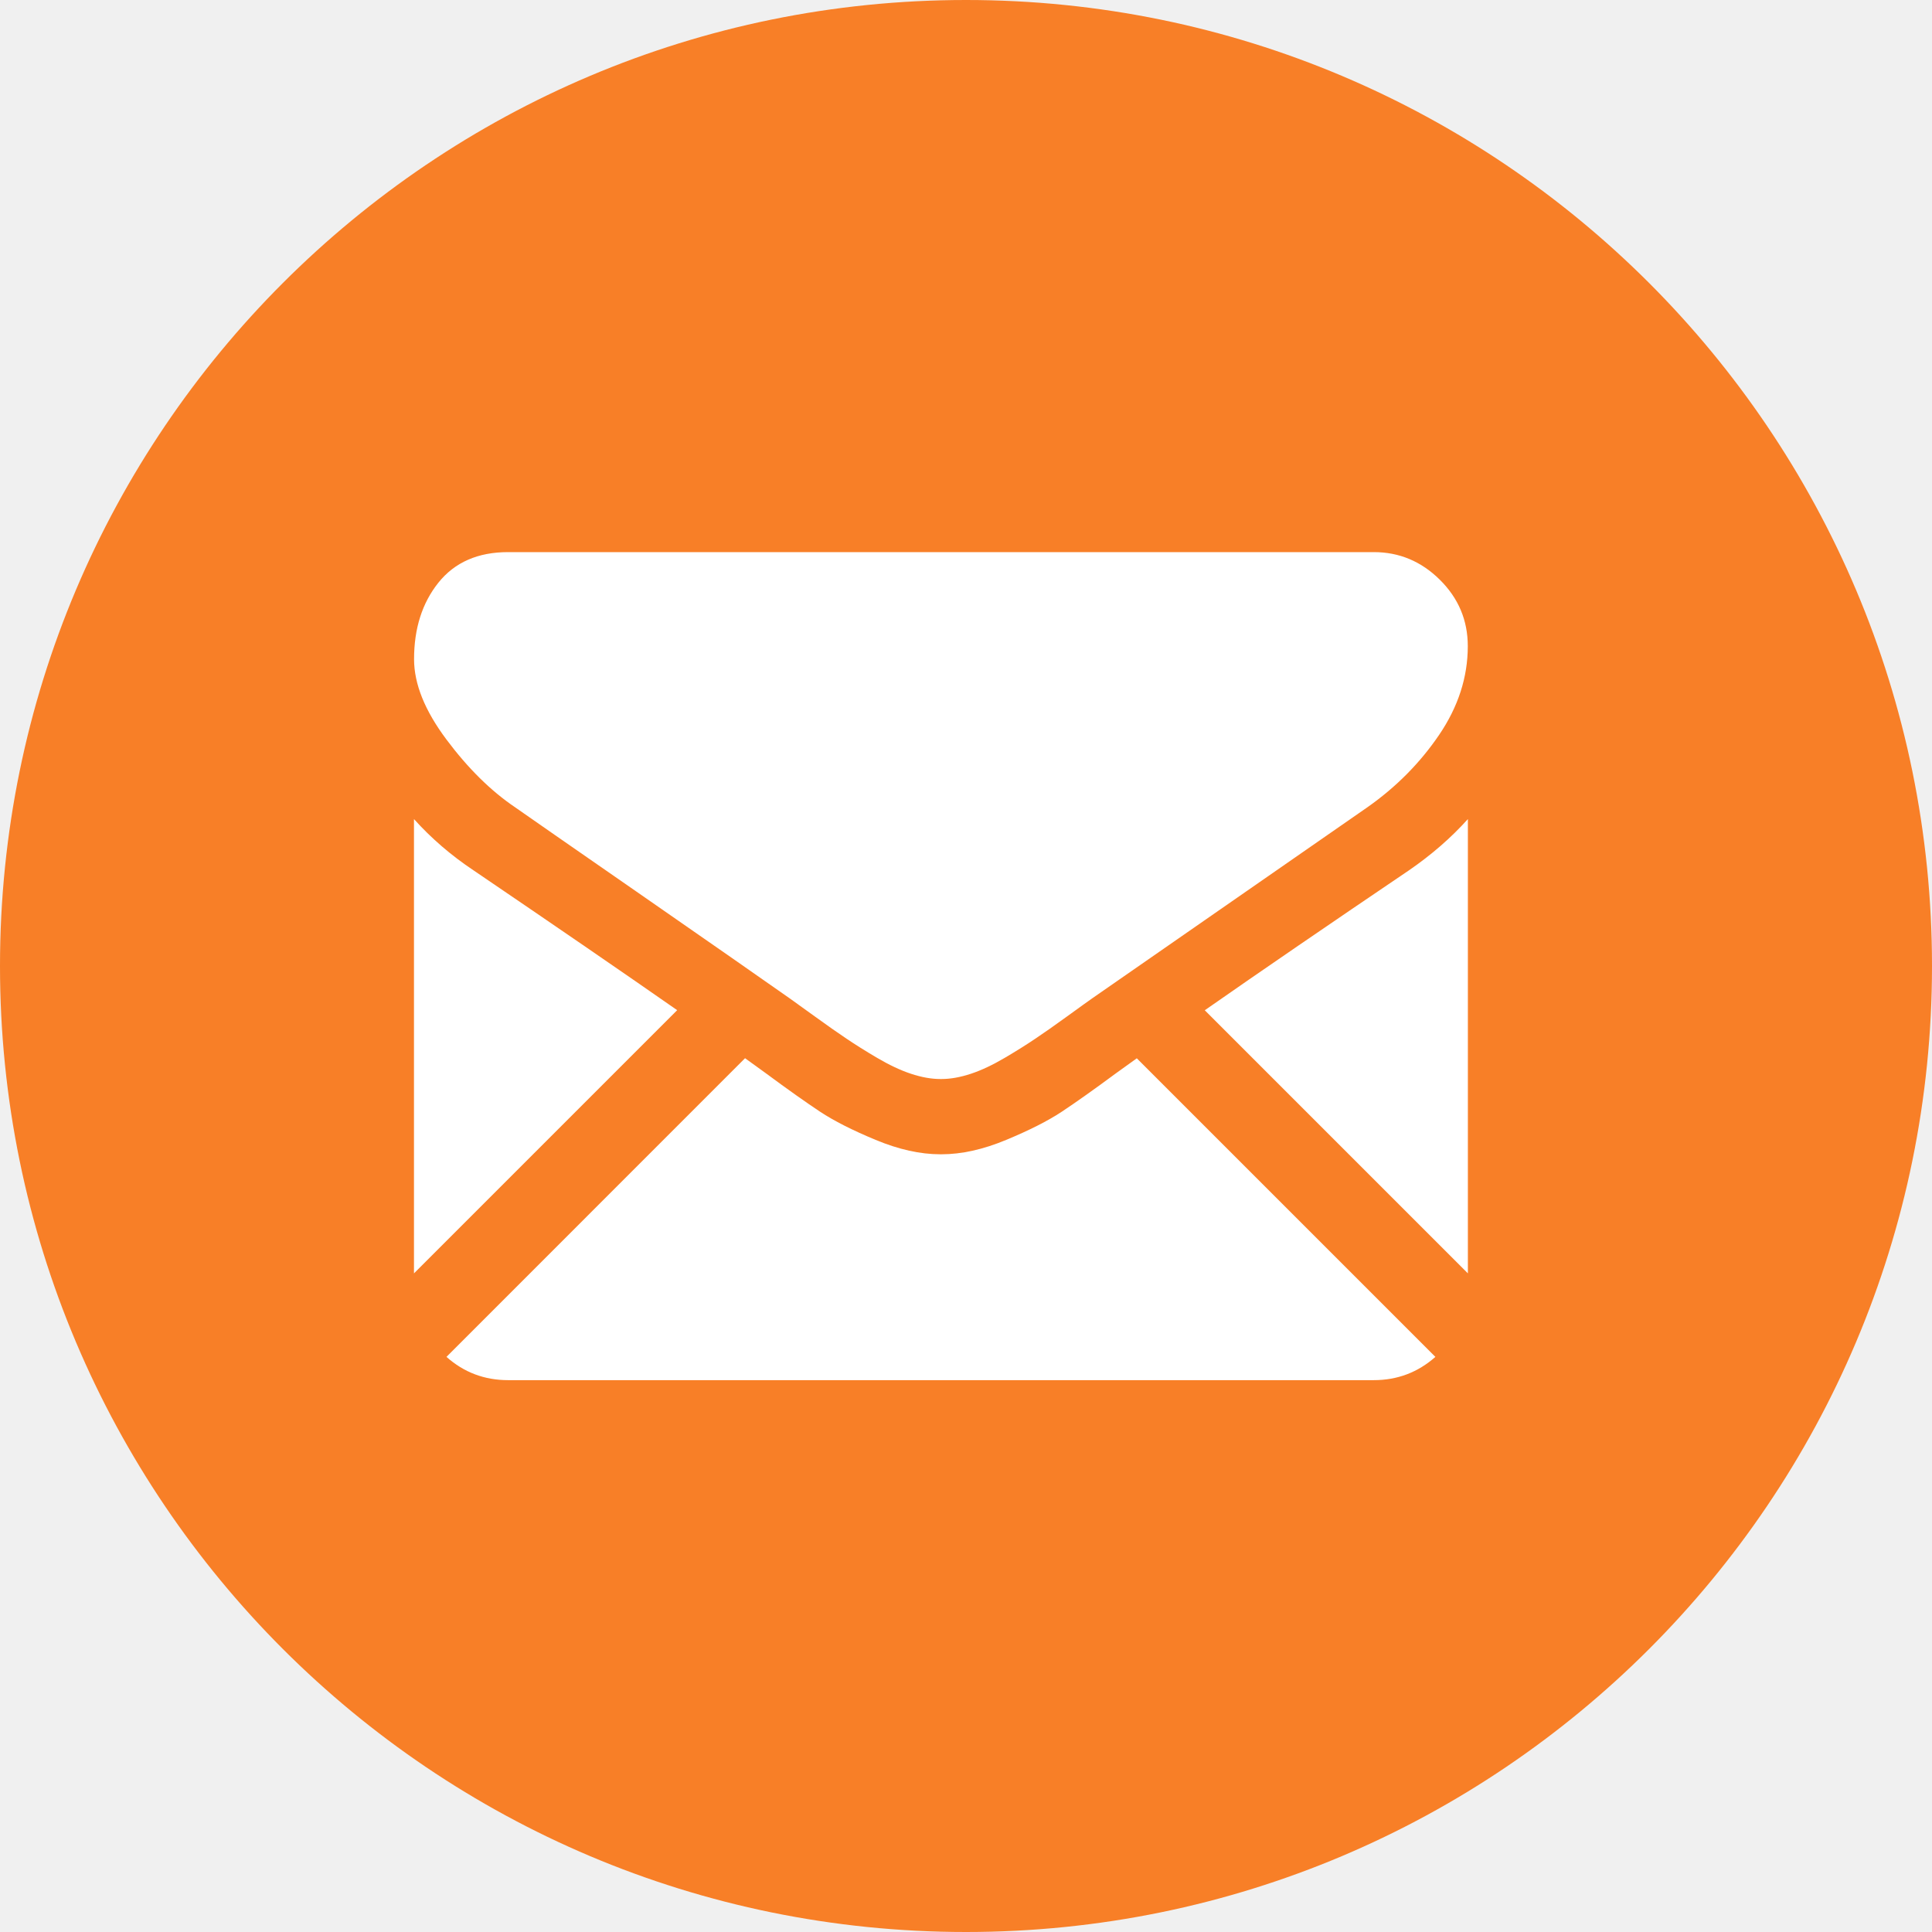
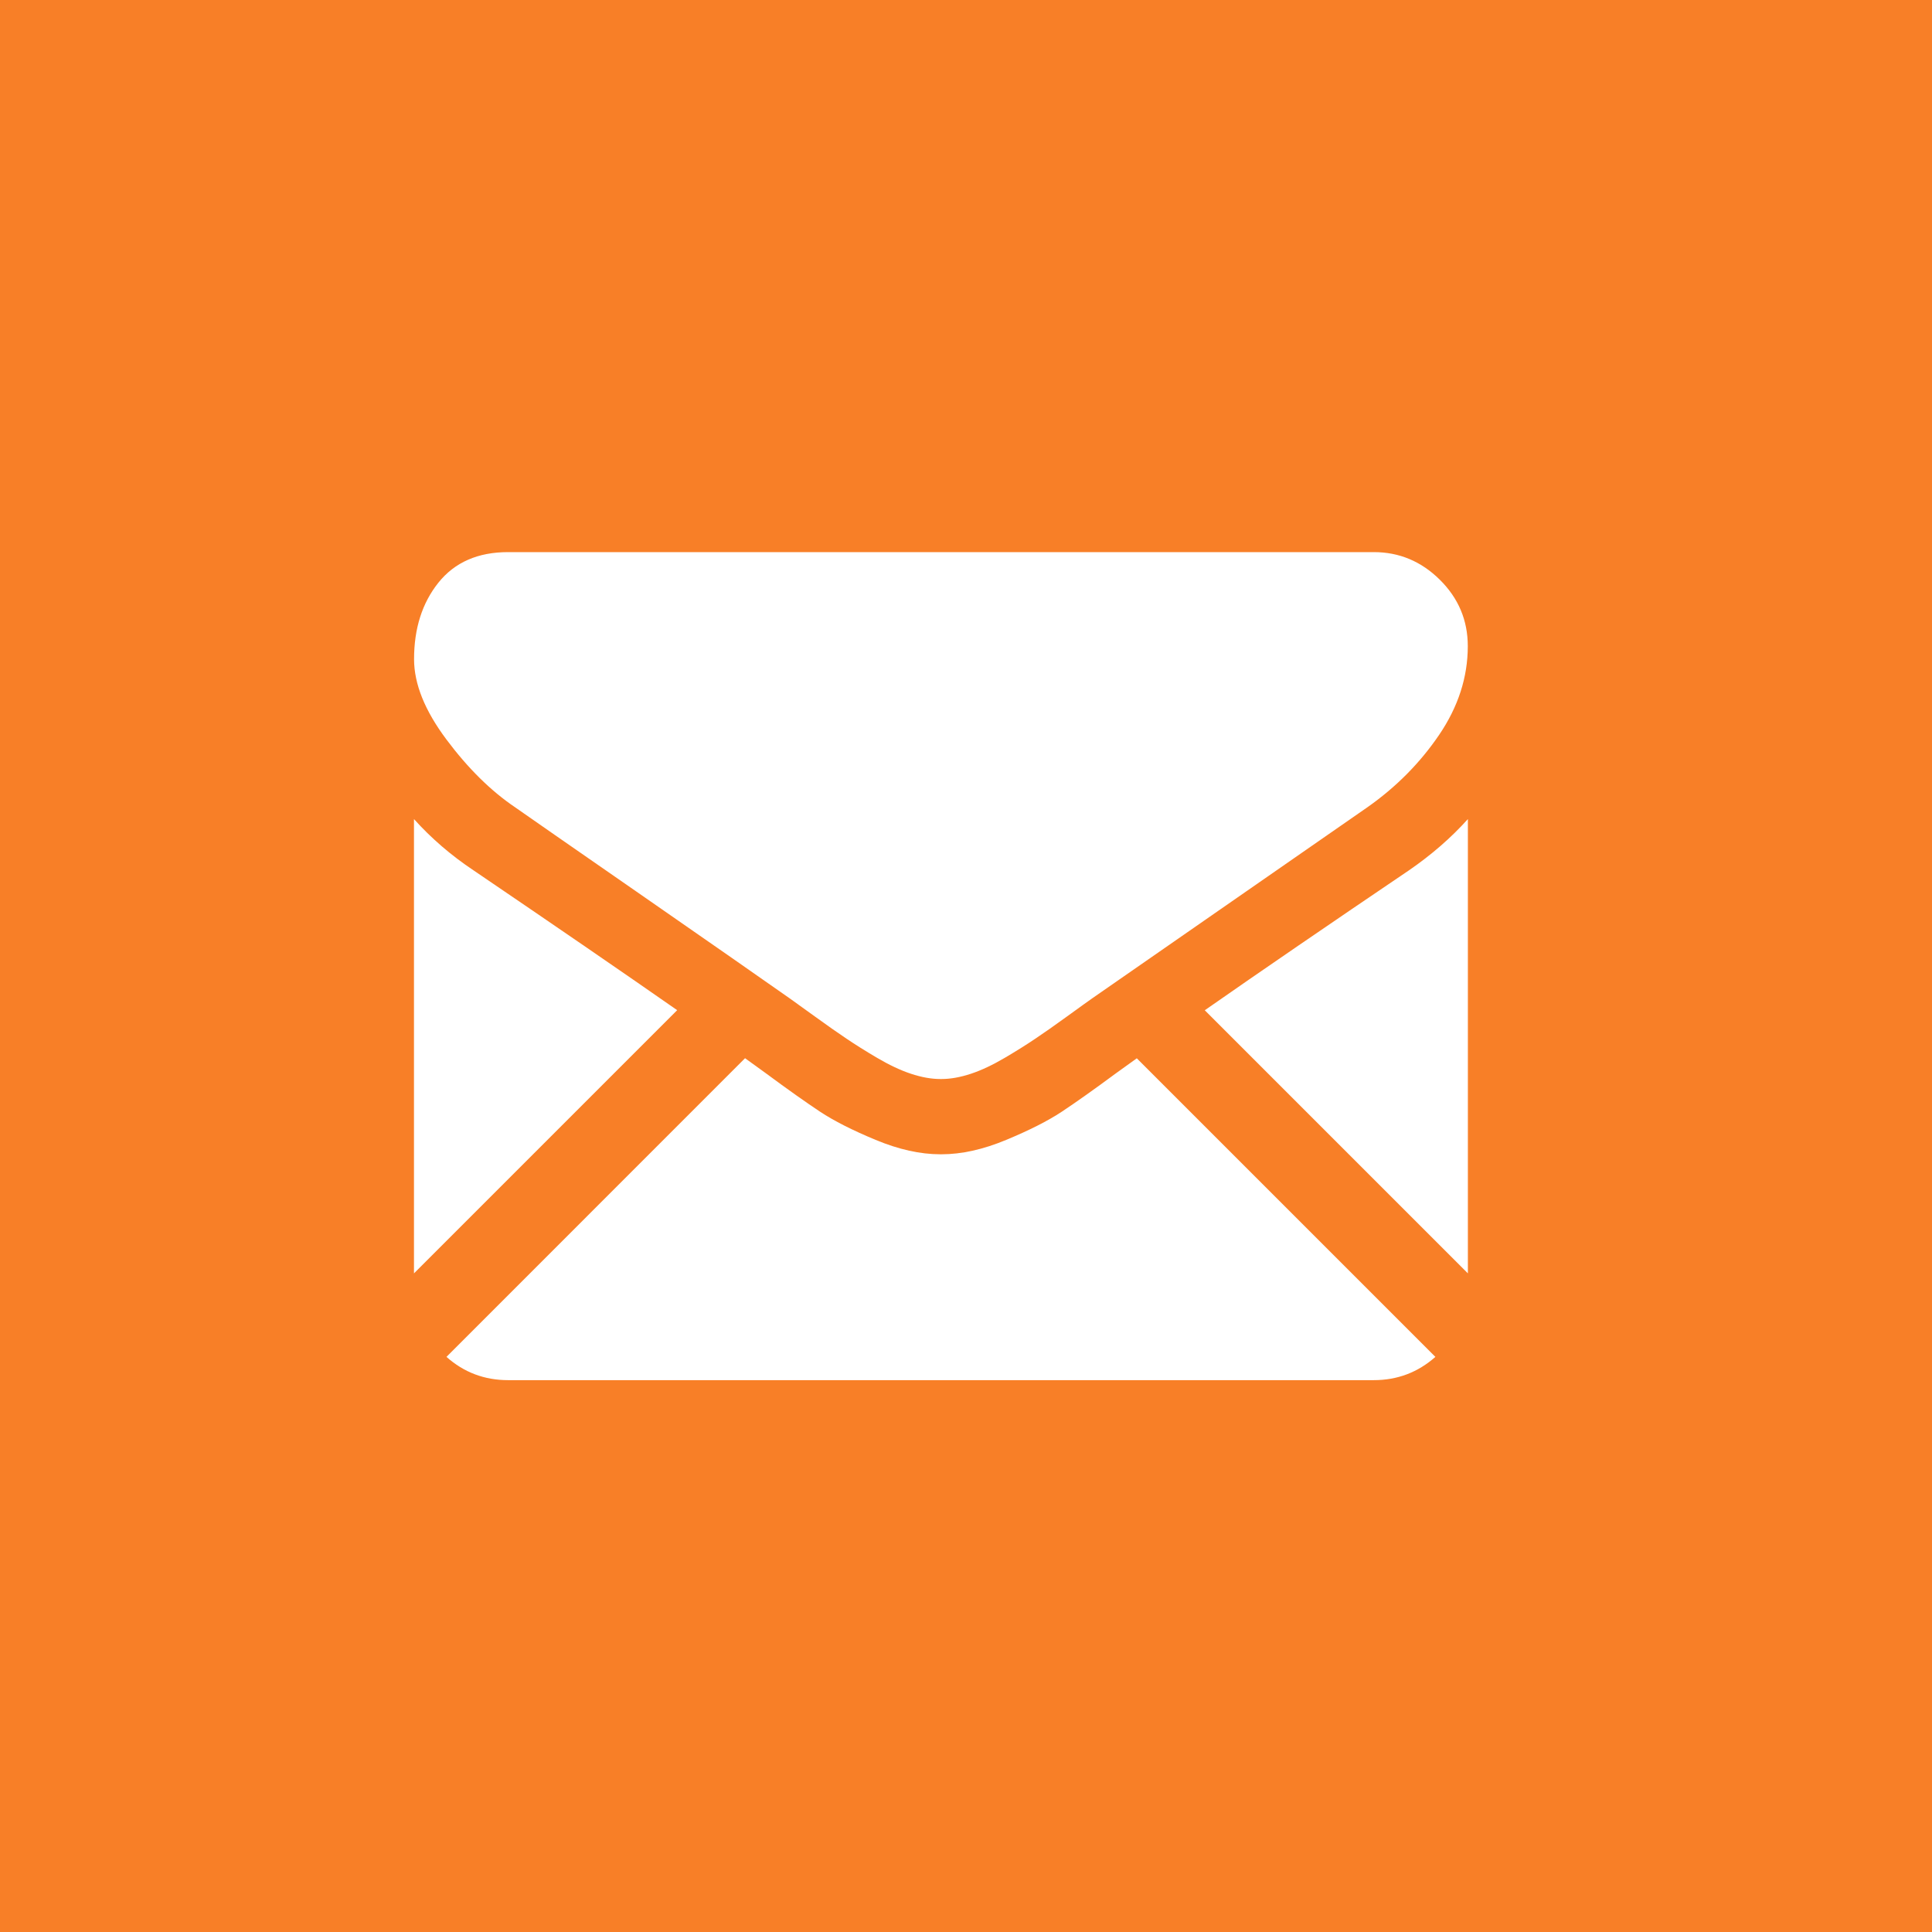
<svg xmlns="http://www.w3.org/2000/svg" width="22" height="22" viewBox="0 0 22 22" fill="none">
-   <circle cx="11" cy="11" r="11" fill="#F87F27" />
+   <rect width="22" height="22" fill="#F87F27" />
  <path fill-rule="evenodd" clip-rule="evenodd" d="M5.786 6.287H15.643C15.933 6.287 16.184 6.392 16.396 6.602C16.608 6.812 16.714 7.064 16.714 7.358C16.714 7.711 16.605 8.048 16.387 8.369C16.168 8.691 15.895 8.965 15.57 9.193C14.486 9.945 13.668 10.513 13.113 10.899C12.808 11.11 12.581 11.268 12.436 11.369C12.414 11.385 12.38 11.409 12.335 11.441C12.287 11.475 12.226 11.519 12.151 11.574C12.006 11.679 11.885 11.764 11.789 11.828C11.693 11.893 11.577 11.966 11.441 12.046C11.305 12.126 11.177 12.187 11.056 12.227C10.935 12.267 10.824 12.287 10.721 12.287H10.714H10.708C10.605 12.287 10.494 12.267 10.373 12.227C10.252 12.187 10.124 12.126 9.988 12.046C9.852 11.966 9.736 11.893 9.64 11.828C9.544 11.764 9.423 11.679 9.278 11.574L9.093 11.441L9.088 11.437C9.046 11.407 9.014 11.384 8.993 11.369C8.807 11.238 8.58 11.08 8.318 10.897C8.01 10.682 7.651 10.433 7.239 10.147C6.476 9.618 6.018 9.3 5.866 9.193C5.589 9.006 5.328 8.748 5.083 8.42C4.837 8.091 4.715 7.787 4.715 7.506C4.715 7.157 4.807 6.867 4.992 6.635C5.178 6.403 5.442 6.287 5.786 6.287ZM4.714 9.327C4.911 9.546 5.136 9.74 5.391 9.91C6.339 10.554 7.112 11.085 7.711 11.503L4.714 14.5V9.327ZM16.345 15.451C16.146 15.627 15.913 15.716 15.643 15.716H5.786C5.516 15.716 5.282 15.627 5.084 15.451L8.484 12.05C8.569 12.111 8.648 12.168 8.719 12.22C8.973 12.408 9.18 12.554 9.338 12.659C9.497 12.764 9.708 12.871 9.971 12.98C10.235 13.09 10.48 13.144 10.708 13.144H10.714H10.721C10.949 13.144 11.194 13.09 11.458 12.98C11.721 12.871 11.932 12.764 12.091 12.659C12.249 12.554 12.456 12.408 12.71 12.22C12.785 12.166 12.864 12.109 12.945 12.051L16.345 15.451ZM16.045 9.91C15.133 10.527 14.358 11.058 13.719 11.504L16.715 14.5V9.327C16.523 9.541 16.299 9.735 16.045 9.91Z" fill="white" />
</svg>
